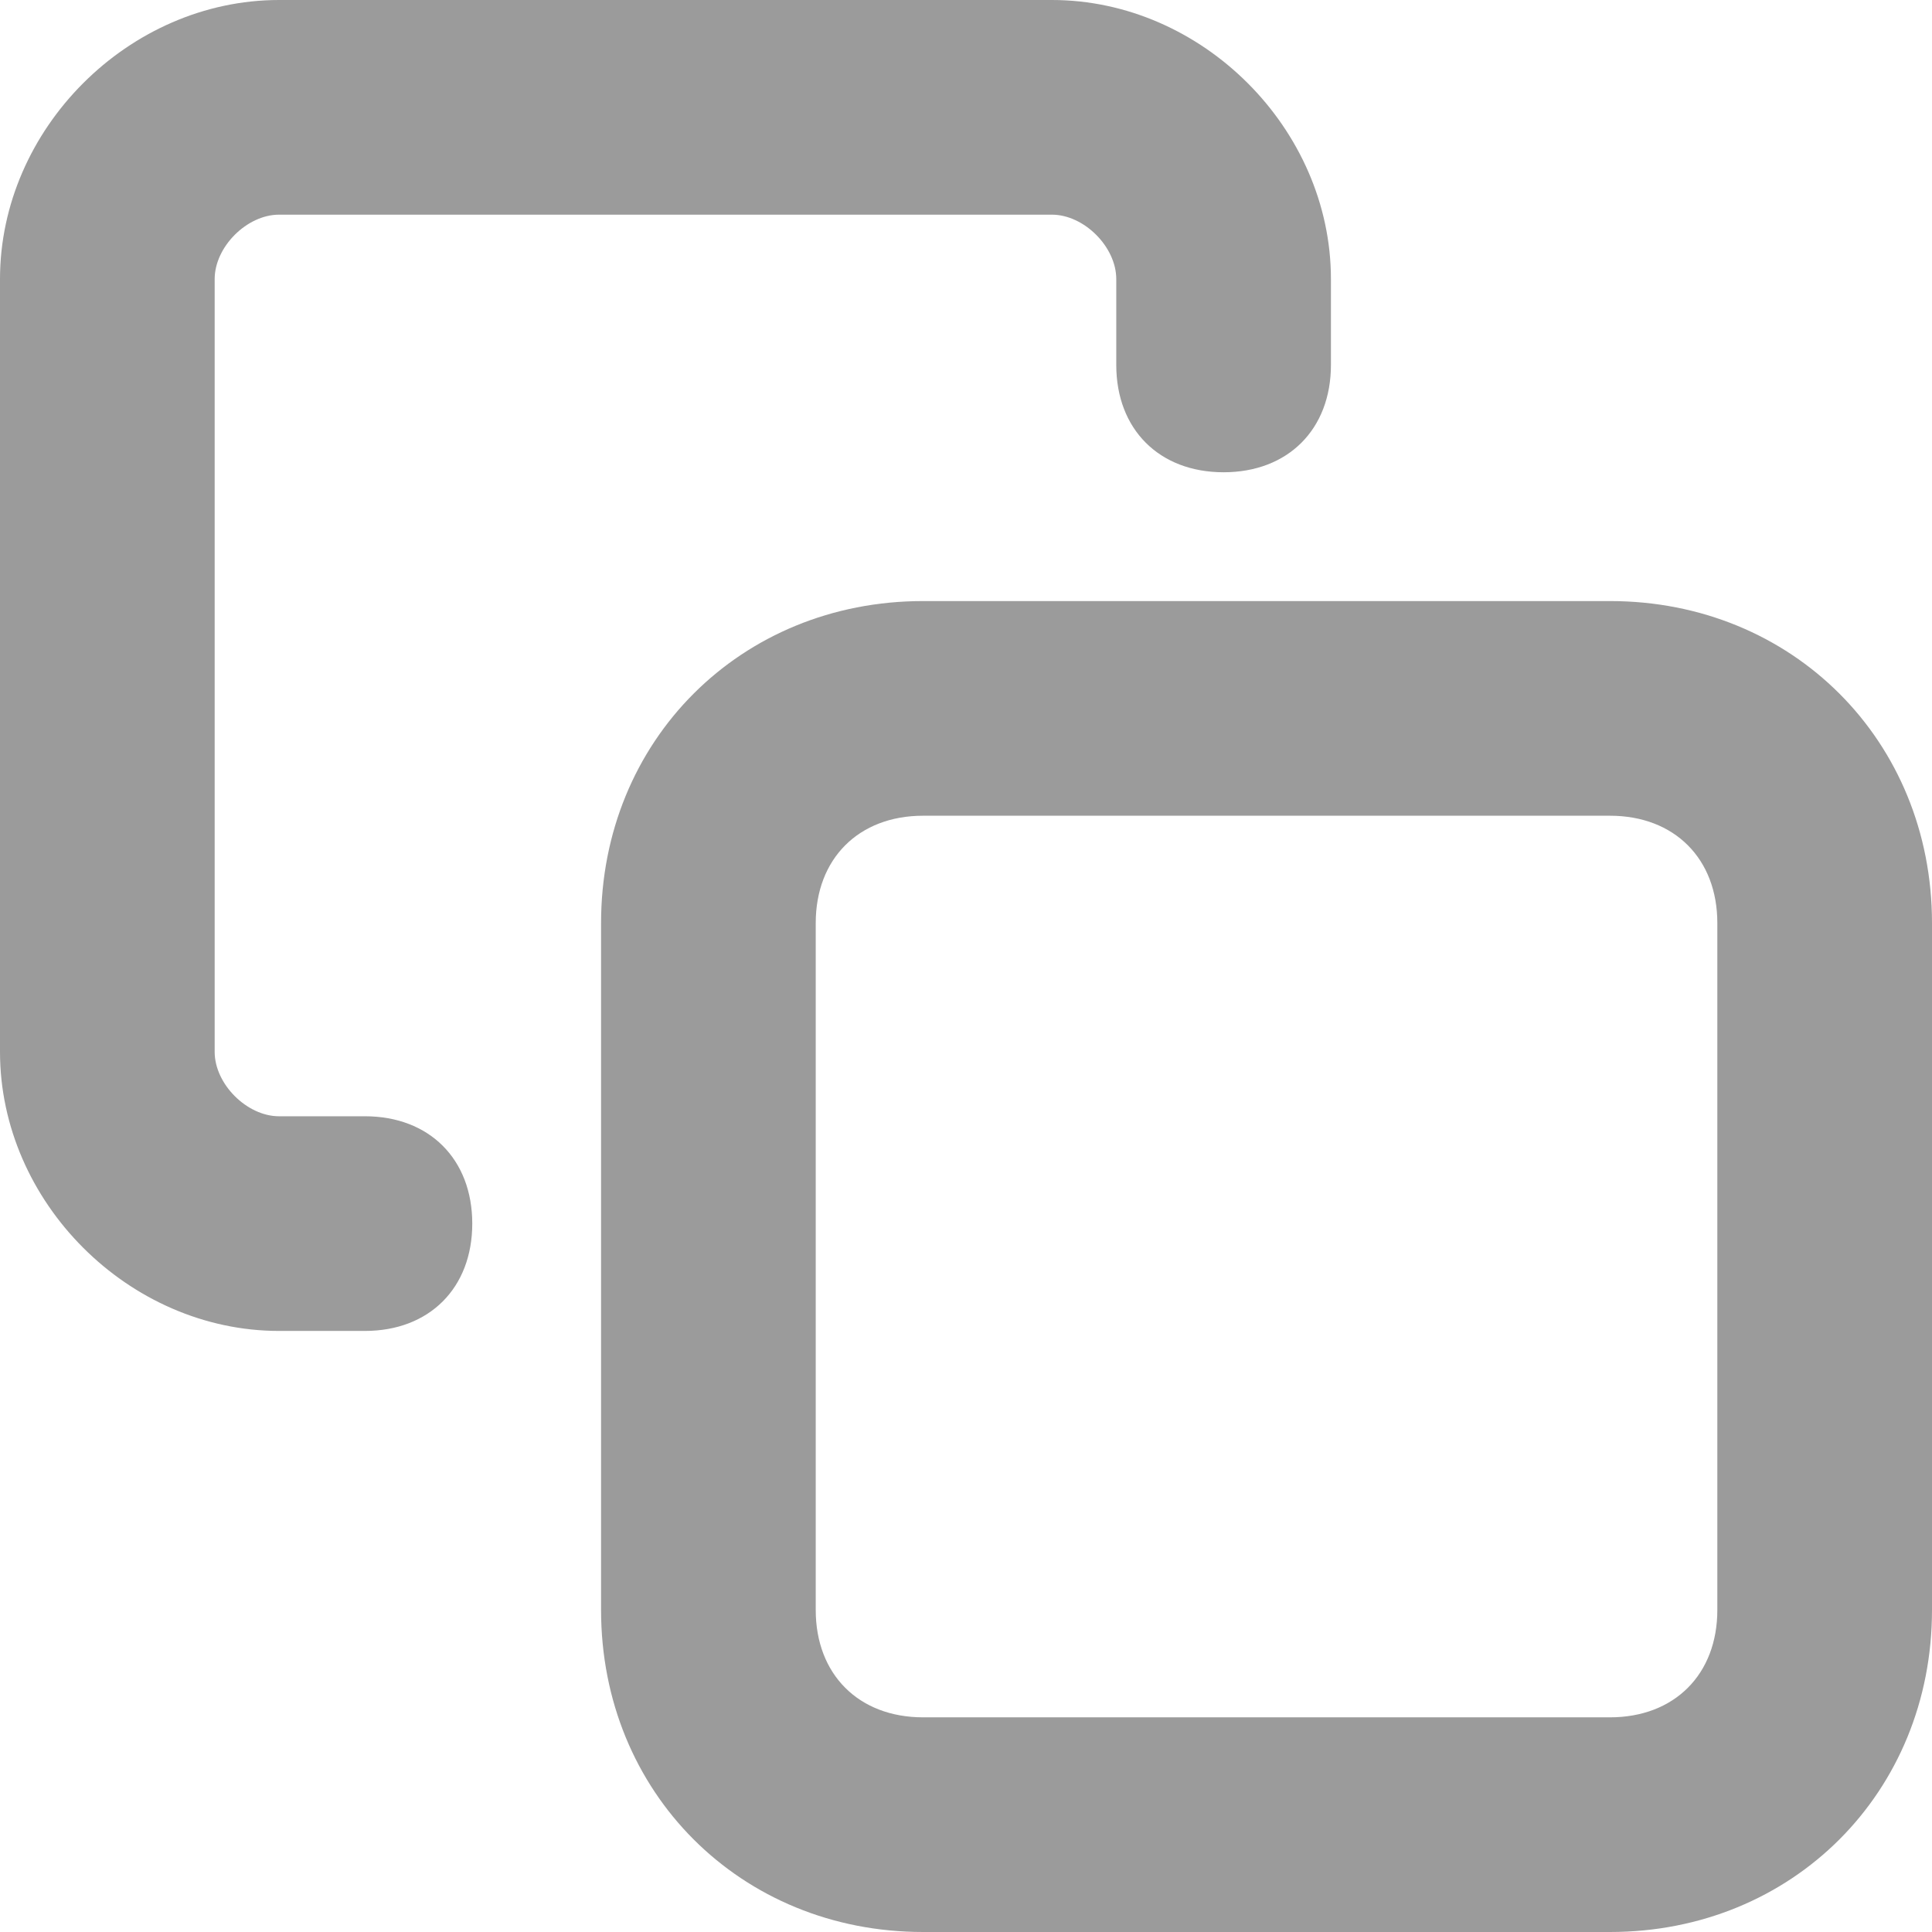
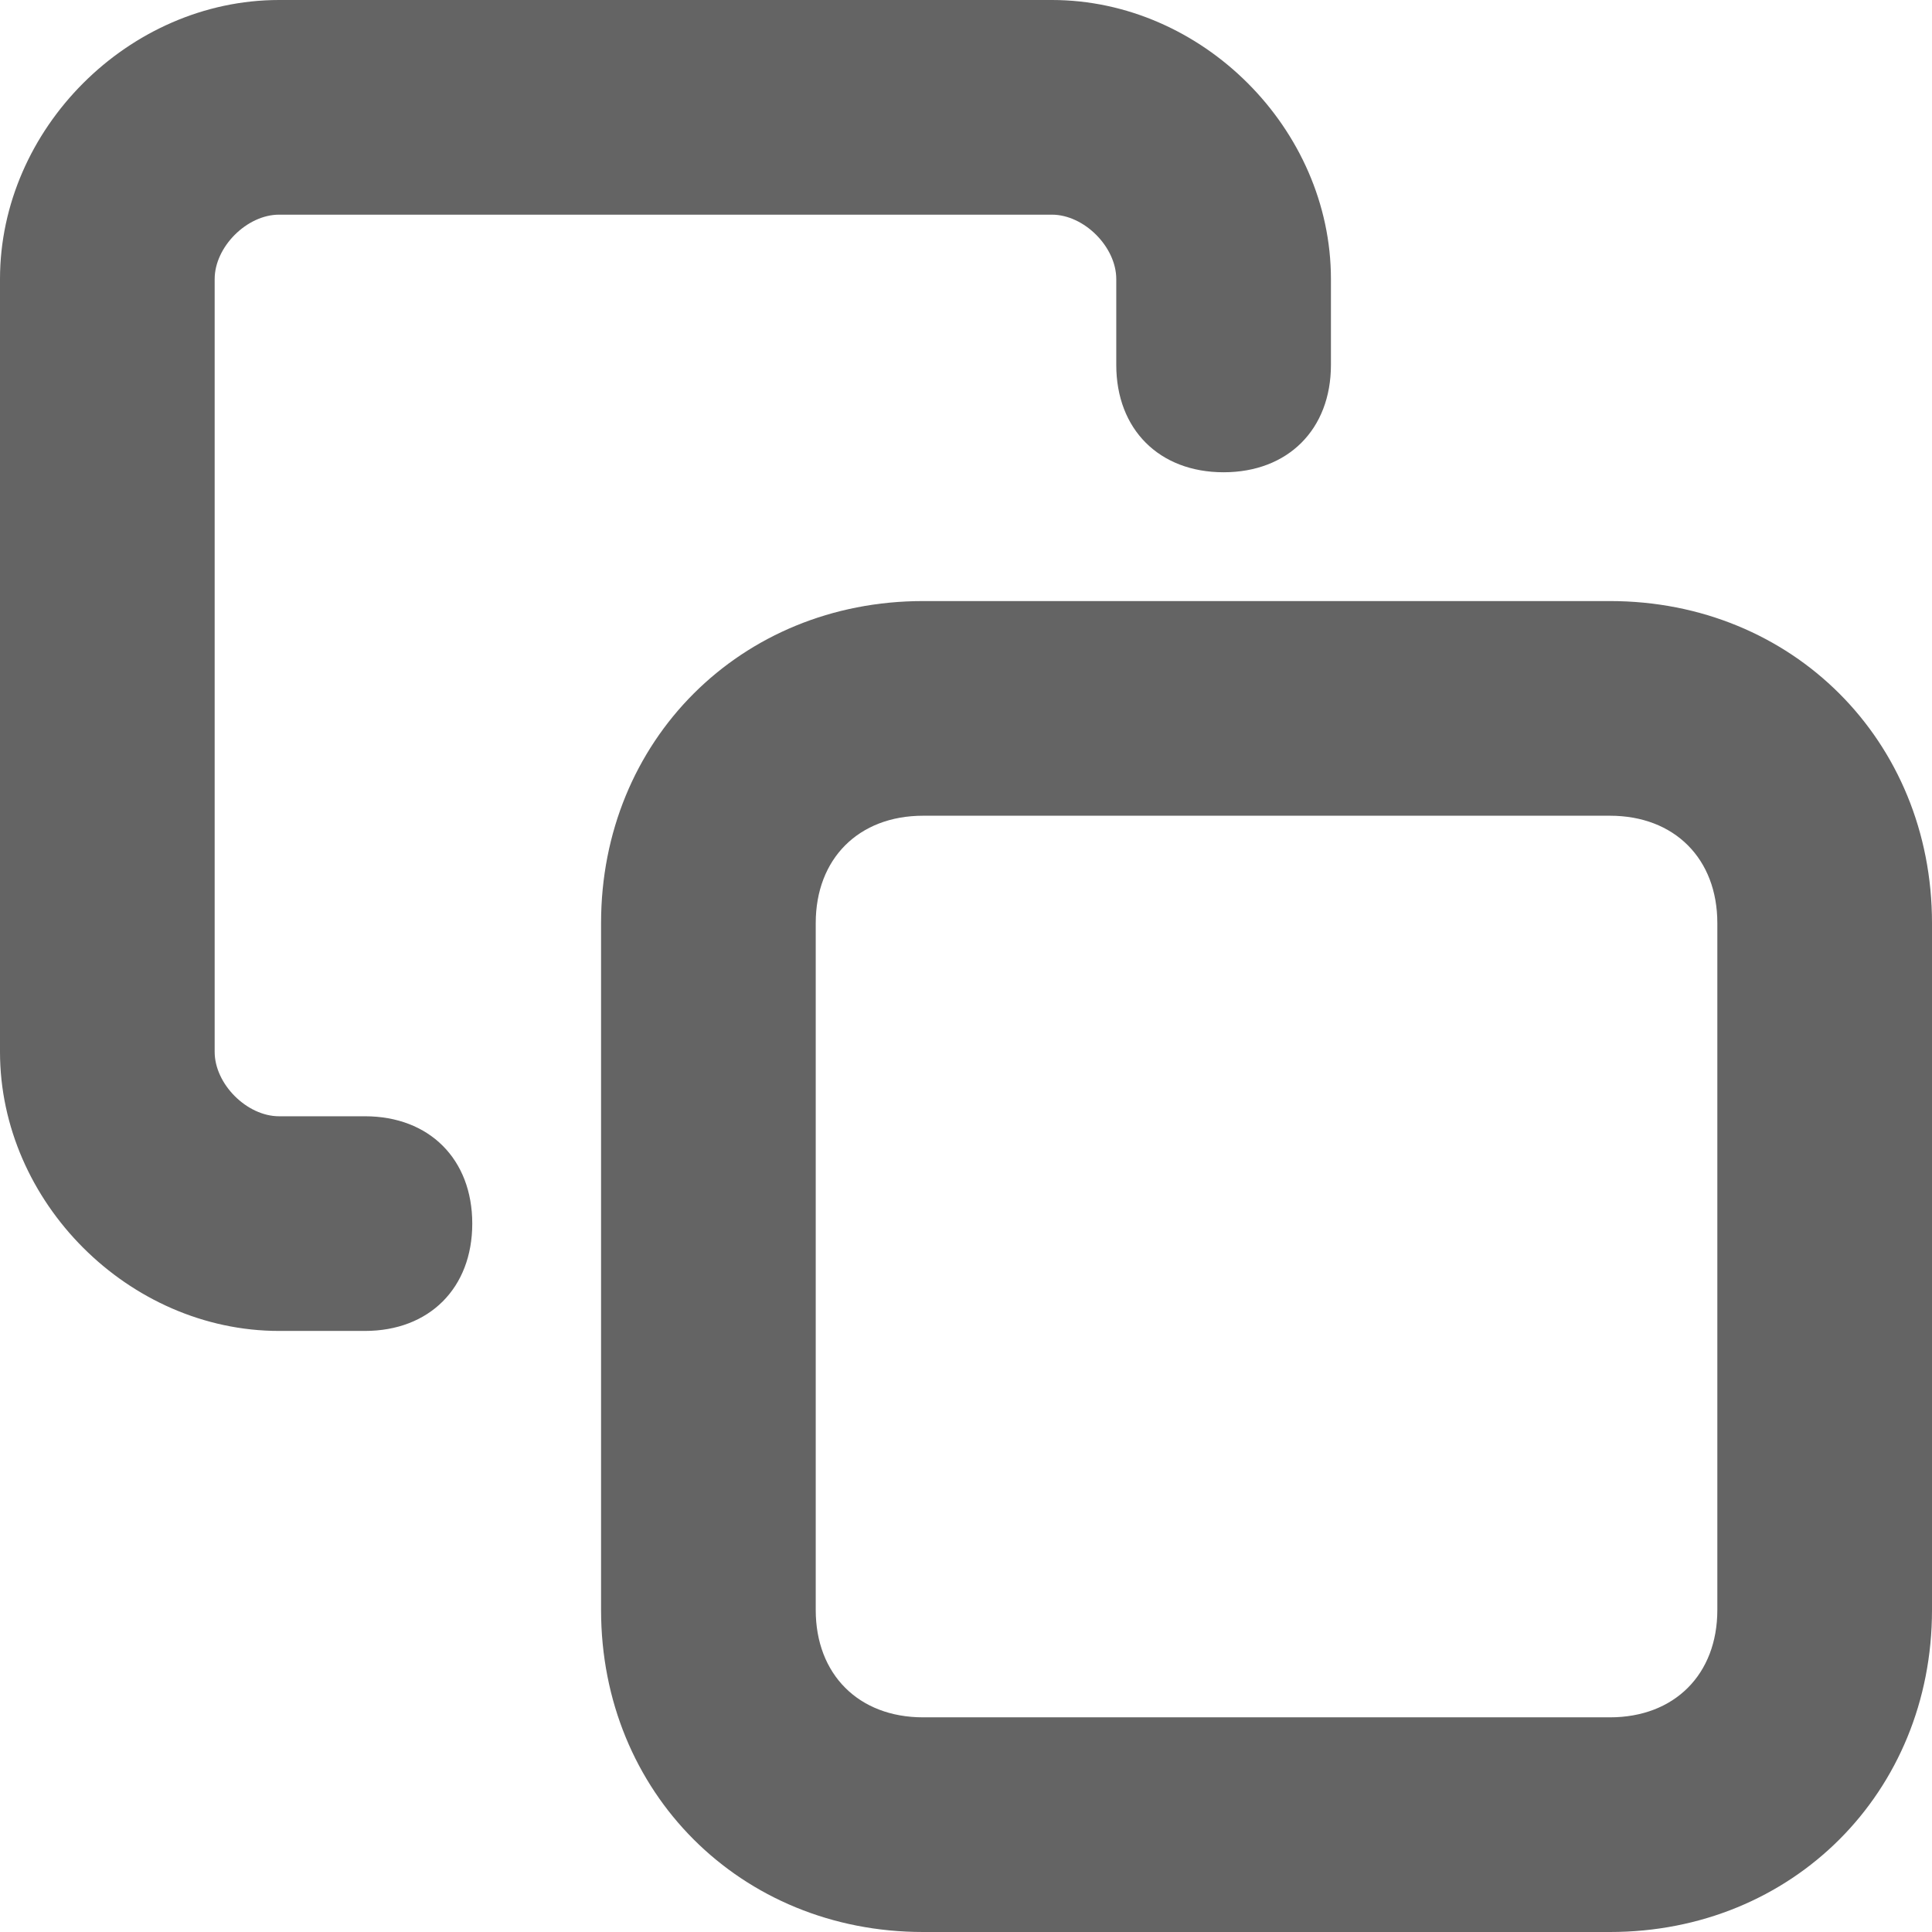
<svg xmlns="http://www.w3.org/2000/svg" version="1.1" id="Layer_1" x="0px" y="0px" viewBox="0 0 18 18" style="enable-background:new 0 0 18 18;" xml:space="preserve">
  <style type="text/css">
- 	.st0{fill:#9B9B9B;}
+ 	.st0{fill:#646464;}
</style>
  <g>
    <path class="st0" d="M15,5.6H8.6c-1.7,0-3,1.3-3,3V15c0,1.7,1.3,3,3,3H15c1.7,0,3-1.3,3-3V8.6C18,6.9,16.7,5.6,15,5.6z M16,15   c0,0.6-0.4,1-1,1H8.6c-0.6,0-1-0.4-1-1V8.6c0-0.6,0.4-1,1-1H15c0.6,0,1,0.4,1,1V15z" />
    <path class="st0" d="M3.4,10.4H2.6C2.3,10.4,2,10.1,2,9.8V2.6C2,2.3,2.3,2,2.6,2h7.2c0.3,0,0.6,0.3,0.6,0.6v0.8c0,0.6,0.4,1,1,1   c0.6,0,1-0.4,1-1V2.6c0-1.4-1.2-2.6-2.6-2.6H2.6C1.2,0,0,1.2,0,2.6v7.2c0,1.4,1.2,2.6,2.6,2.6h0.8c0.6,0,1-0.4,1-1   C4.4,10.8,4,10.4,3.4,10.4z" />
  </g>
</svg>
